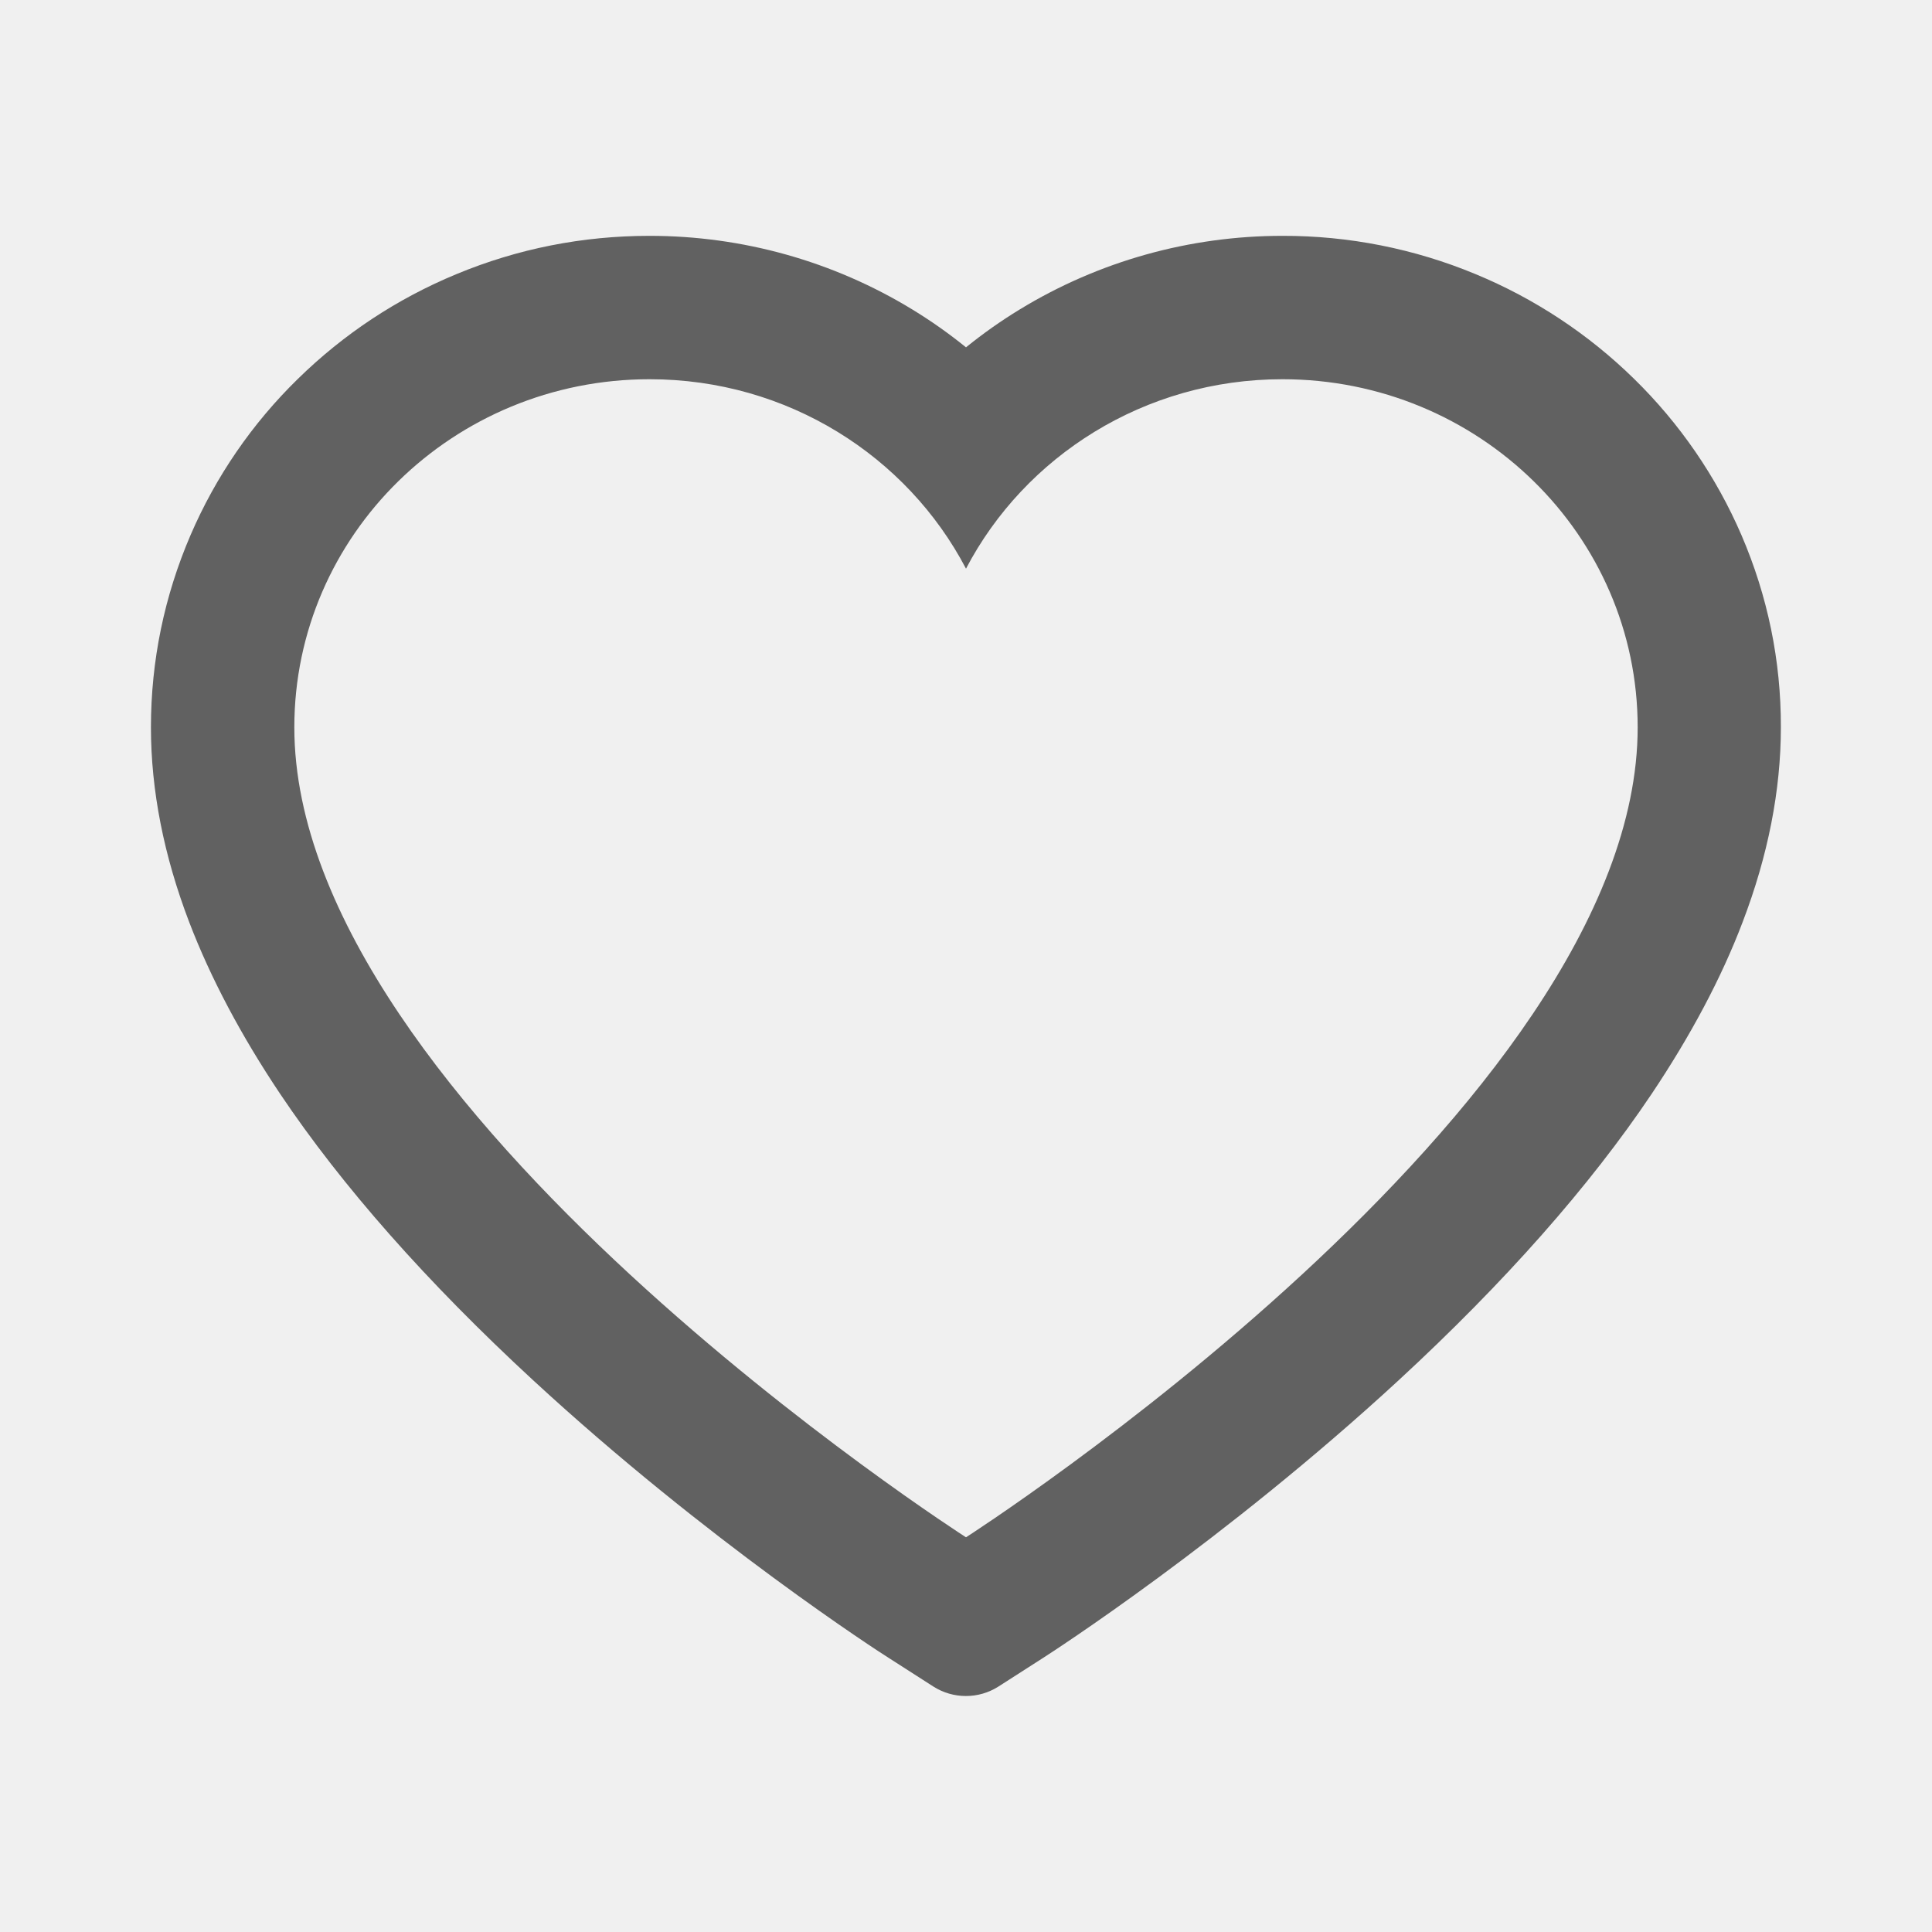
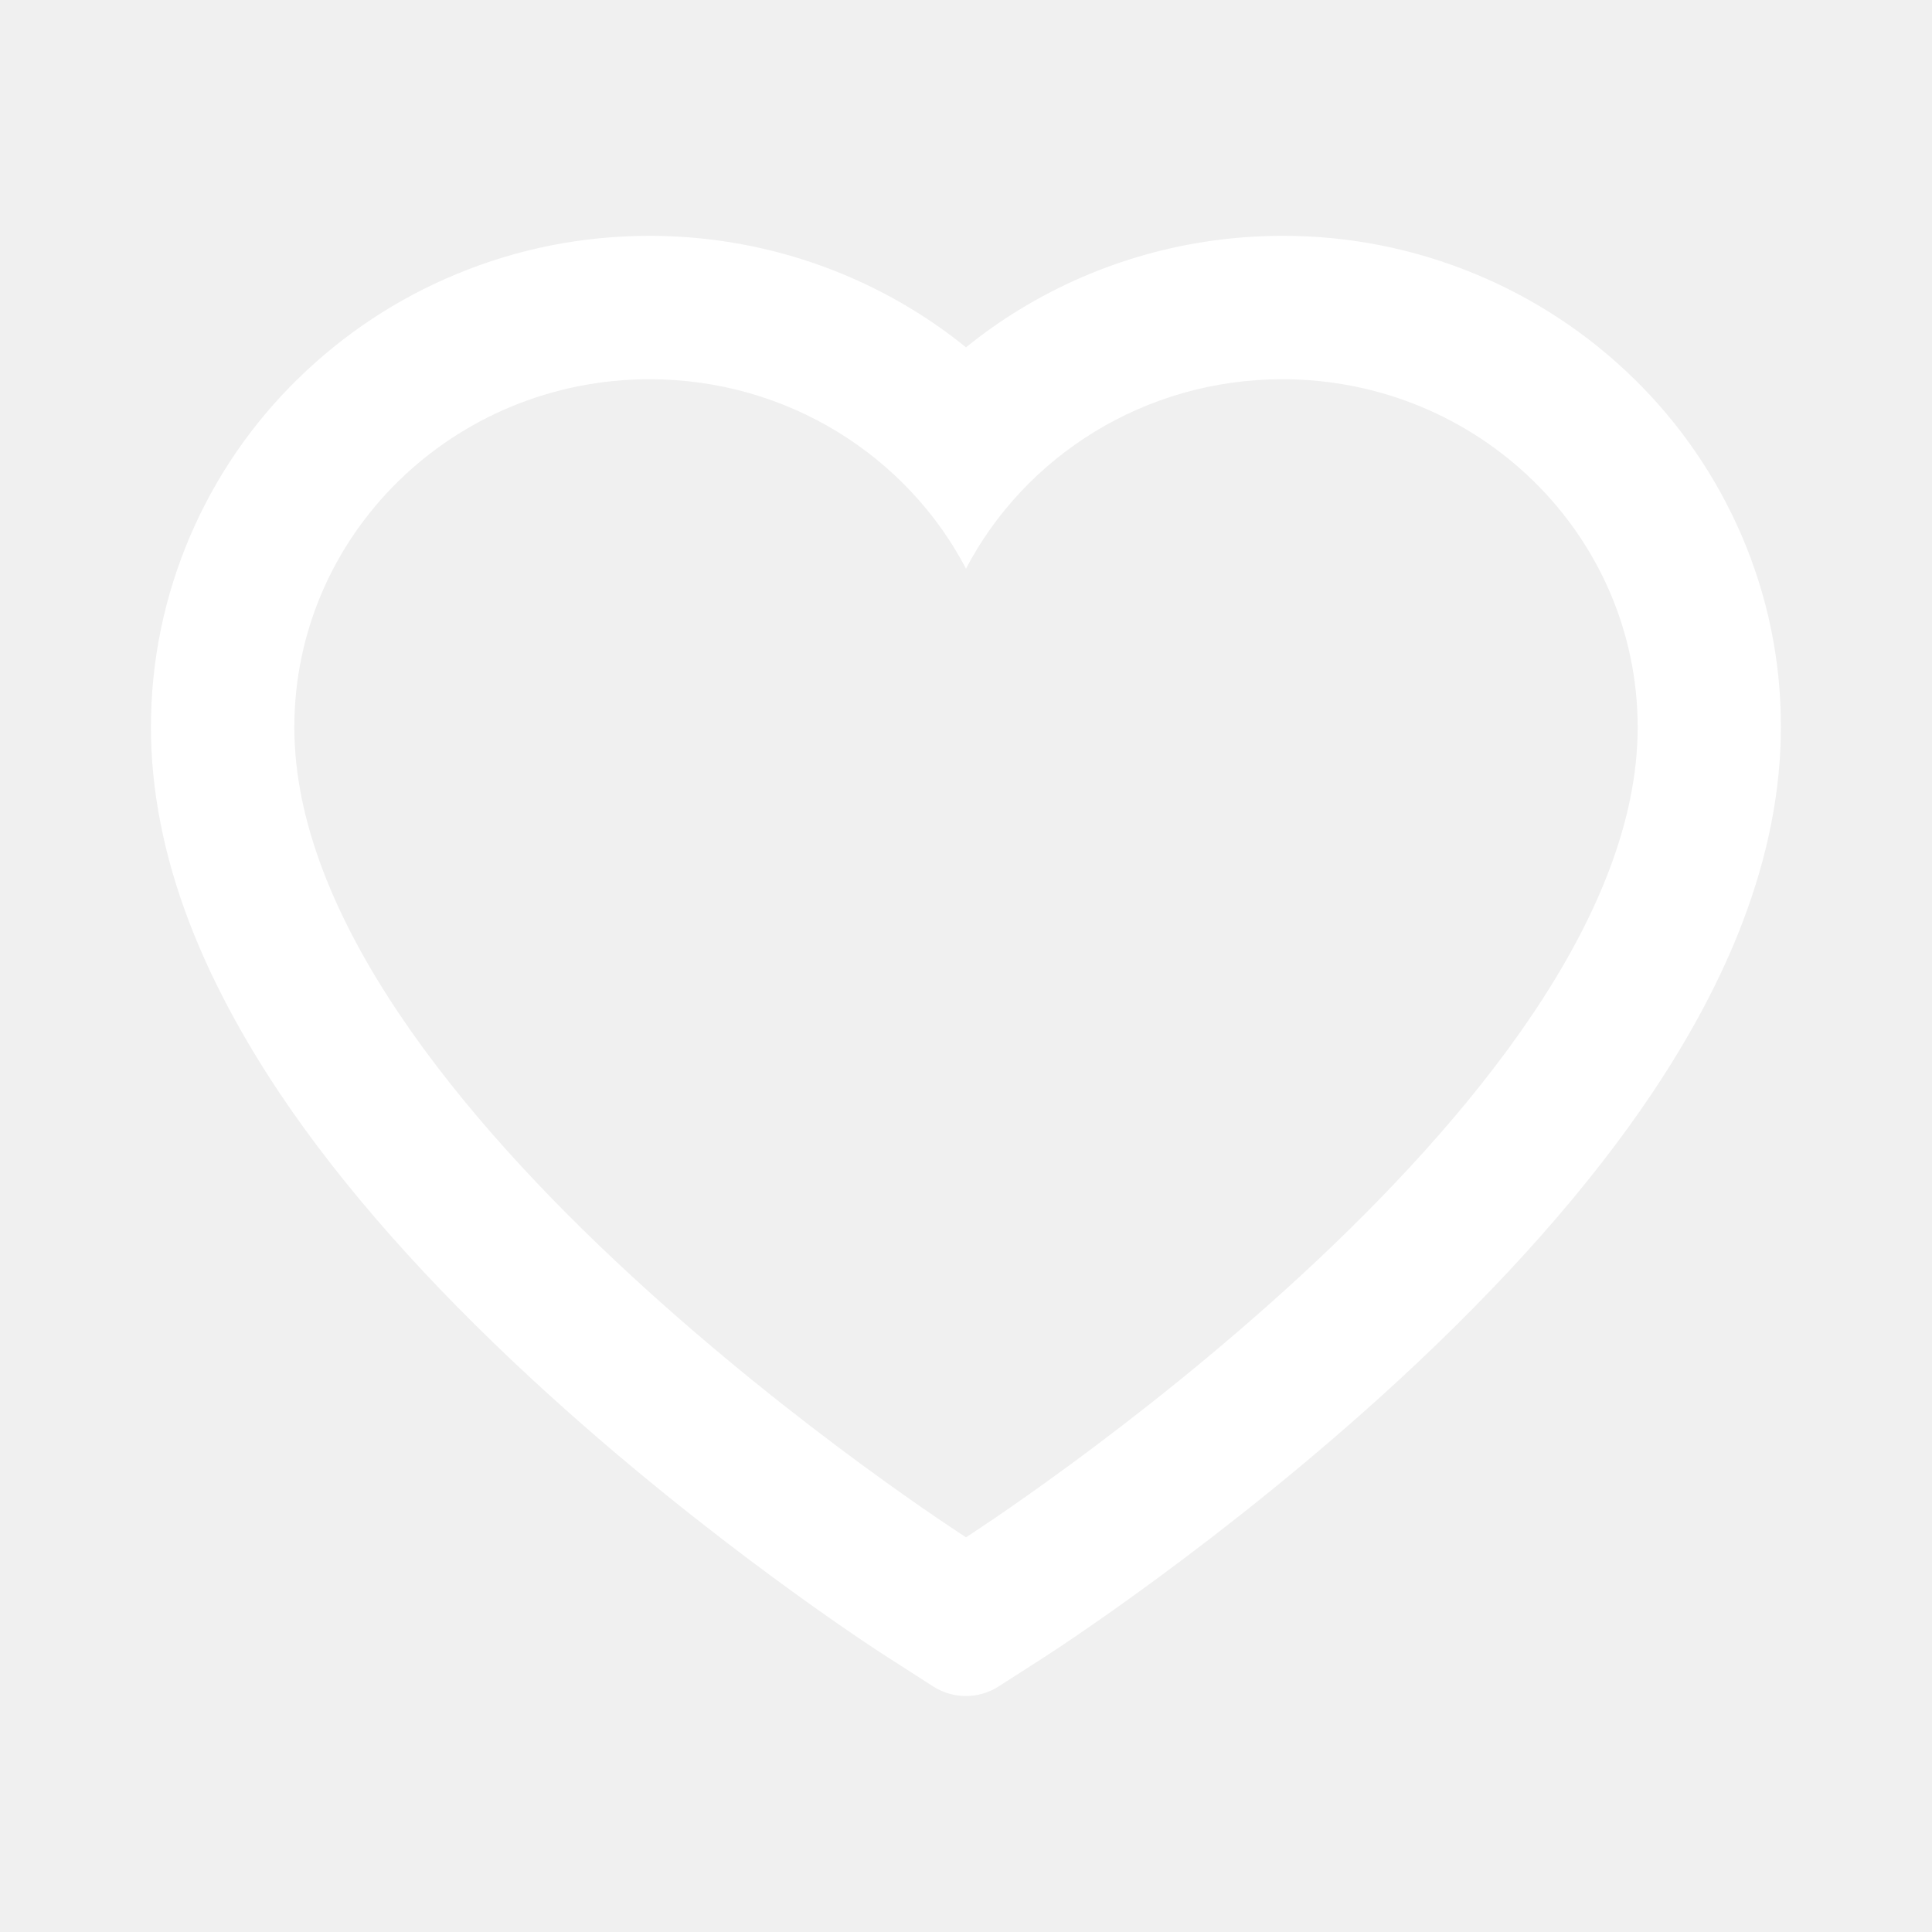
<svg xmlns="http://www.w3.org/2000/svg" width="1em" height="1em" viewBox="0 0 1024 1024">
  <path d="M0 0h1024v1024H0z" fill="none" />
-   <path fill="#616161" d="M923 283.6a260 260 0 0 0-56.9-82.8a264.4 264.4 0 0 0-84-55.5A265.3 265.3 0 0 0 679.7 125c-49.3 0-97.4 13.5-139.2 39q-15 9.15-28.5 20.1q-13.5-10.95-28.5-20.1c-41.8-25.5-89.9-39-139.2-39c-35.5 0-69.9 6.8-102.4 20.3c-31.4 13-59.7 31.7-84 55.5a258.4 258.4 0 0 0-56.9 82.8c-13.9 32.3-21 66.6-21 101.9c0 33.3 6.8 68 20.3 103.3c11.3 29.5 27.5 60.1 48.2 91c32.8 48.9 77.9 99.9 133.9 151.6c92.8 85.7 184.7 144.9 188.6 147.3l23.7 15.2c10.5 6.7 24 6.7 34.5 0l23.7-15.2c3.9-2.5 95.7-61.6 188.6-147.3c56-51.7 101.1-102.7 133.9-151.6c20.7-30.9 37-61.5 48.2-91c13.5-35.3 20.3-70 20.3-103.3c.1-35.3-7-69.6-20.9-101.9M512 814.8S156 586.7 156 385.5C156 283.6 240.3 201 344.3 201c73.1 0 136.5 40.8 167.7 100.4C543.2 241.8 606.6 201 679.7 201c104 0 188.3 82.6 188.3 184.5c0 201.2-356 429.3-356 429.3" />
+   <path fill="white" d="M923 283.6a260 260 0 0 0-56.9-82.8a264.4 264.4 0 0 0-84-55.5A265.3 265.3 0 0 0 679.7 125c-49.3 0-97.4 13.5-139.2 39q-15 9.15-28.5 20.1q-13.5-10.95-28.5-20.1c-41.8-25.5-89.9-39-139.2-39c-35.5 0-69.9 6.8-102.4 20.3c-31.4 13-59.7 31.7-84 55.5a258.4 258.4 0 0 0-56.9 82.8c-13.9 32.3-21 66.6-21 101.9c0 33.3 6.8 68 20.3 103.3c11.3 29.5 27.5 60.1 48.2 91c32.8 48.9 77.9 99.9 133.9 151.6c92.8 85.7 184.7 144.9 188.6 147.3l23.7 15.2c10.5 6.7 24 6.7 34.5 0l23.7-15.2c3.9-2.5 95.7-61.6 188.6-147.3c56-51.7 101.1-102.7 133.9-151.6c20.7-30.9 37-61.5 48.2-91c13.5-35.3 20.3-70 20.3-103.3c.1-35.3-7-69.6-20.9-101.9M512 814.8S156 586.7 156 385.5C156 283.6 240.3 201 344.3 201c73.1 0 136.5 40.8 167.7 100.4C543.2 241.8 606.6 201 679.7 201c104 0 188.3 82.6 188.3 184.5c0 201.2-356 429.3-356 429.3" />
</svg>
